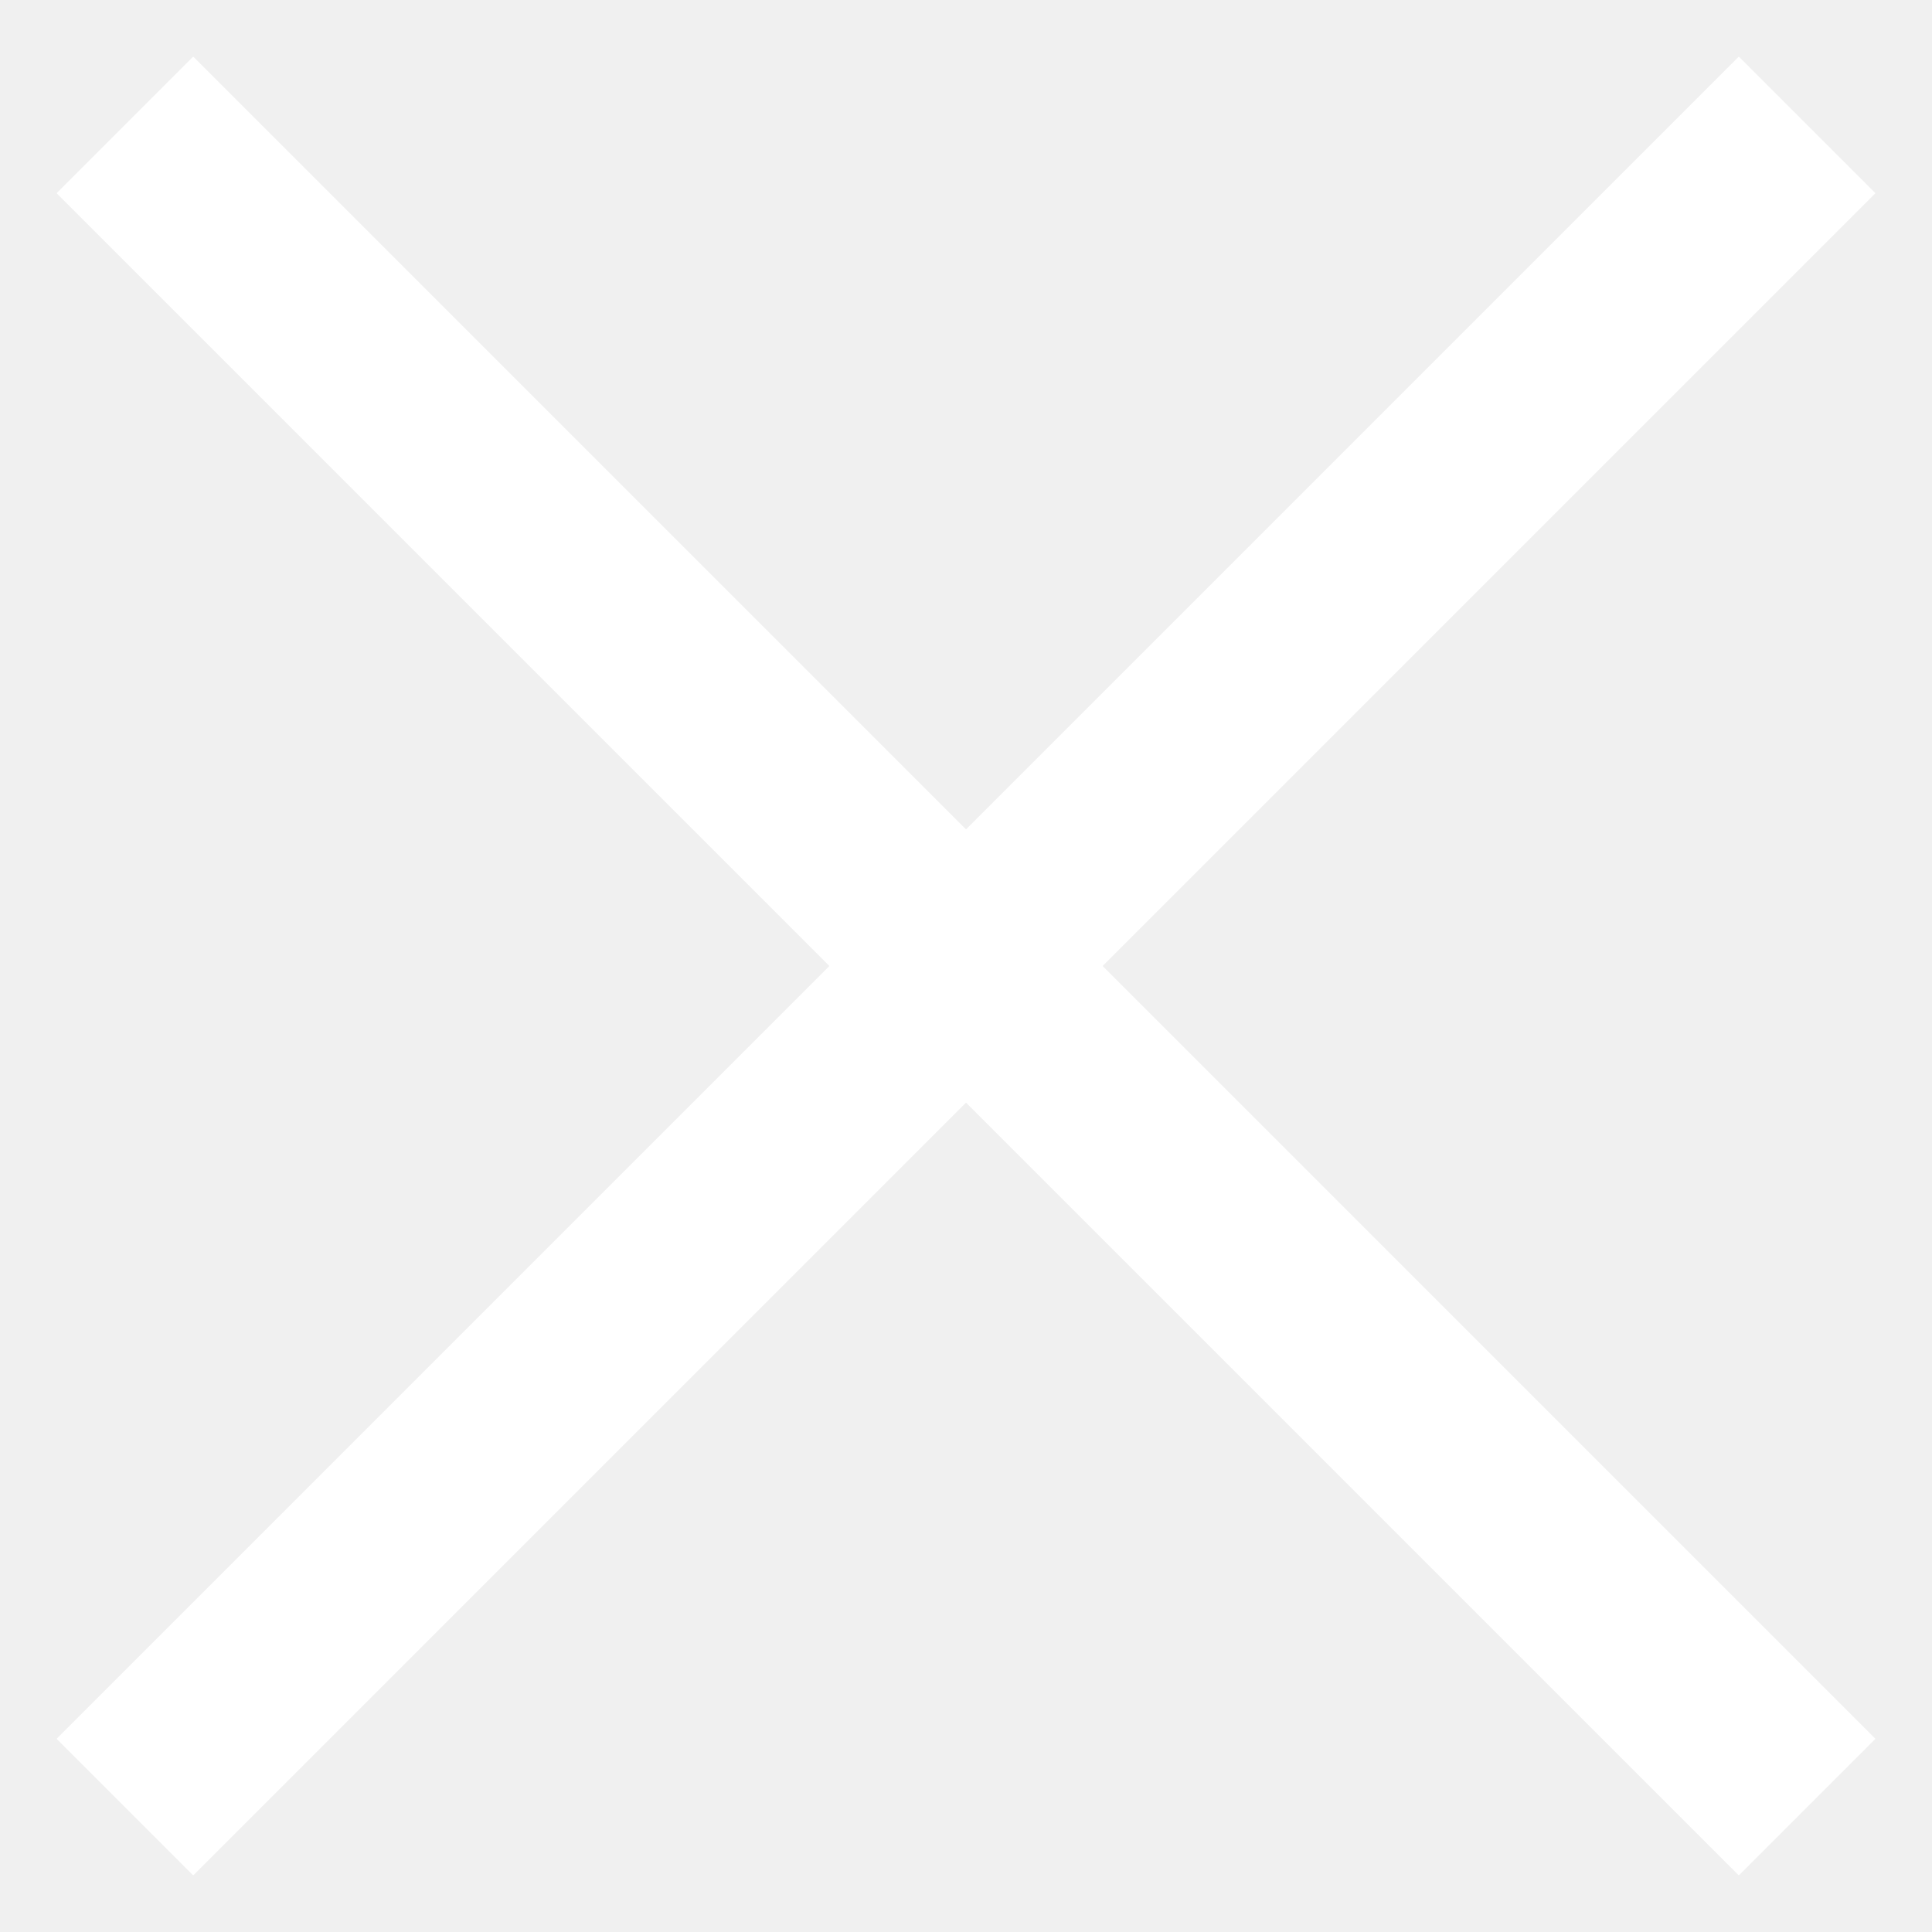
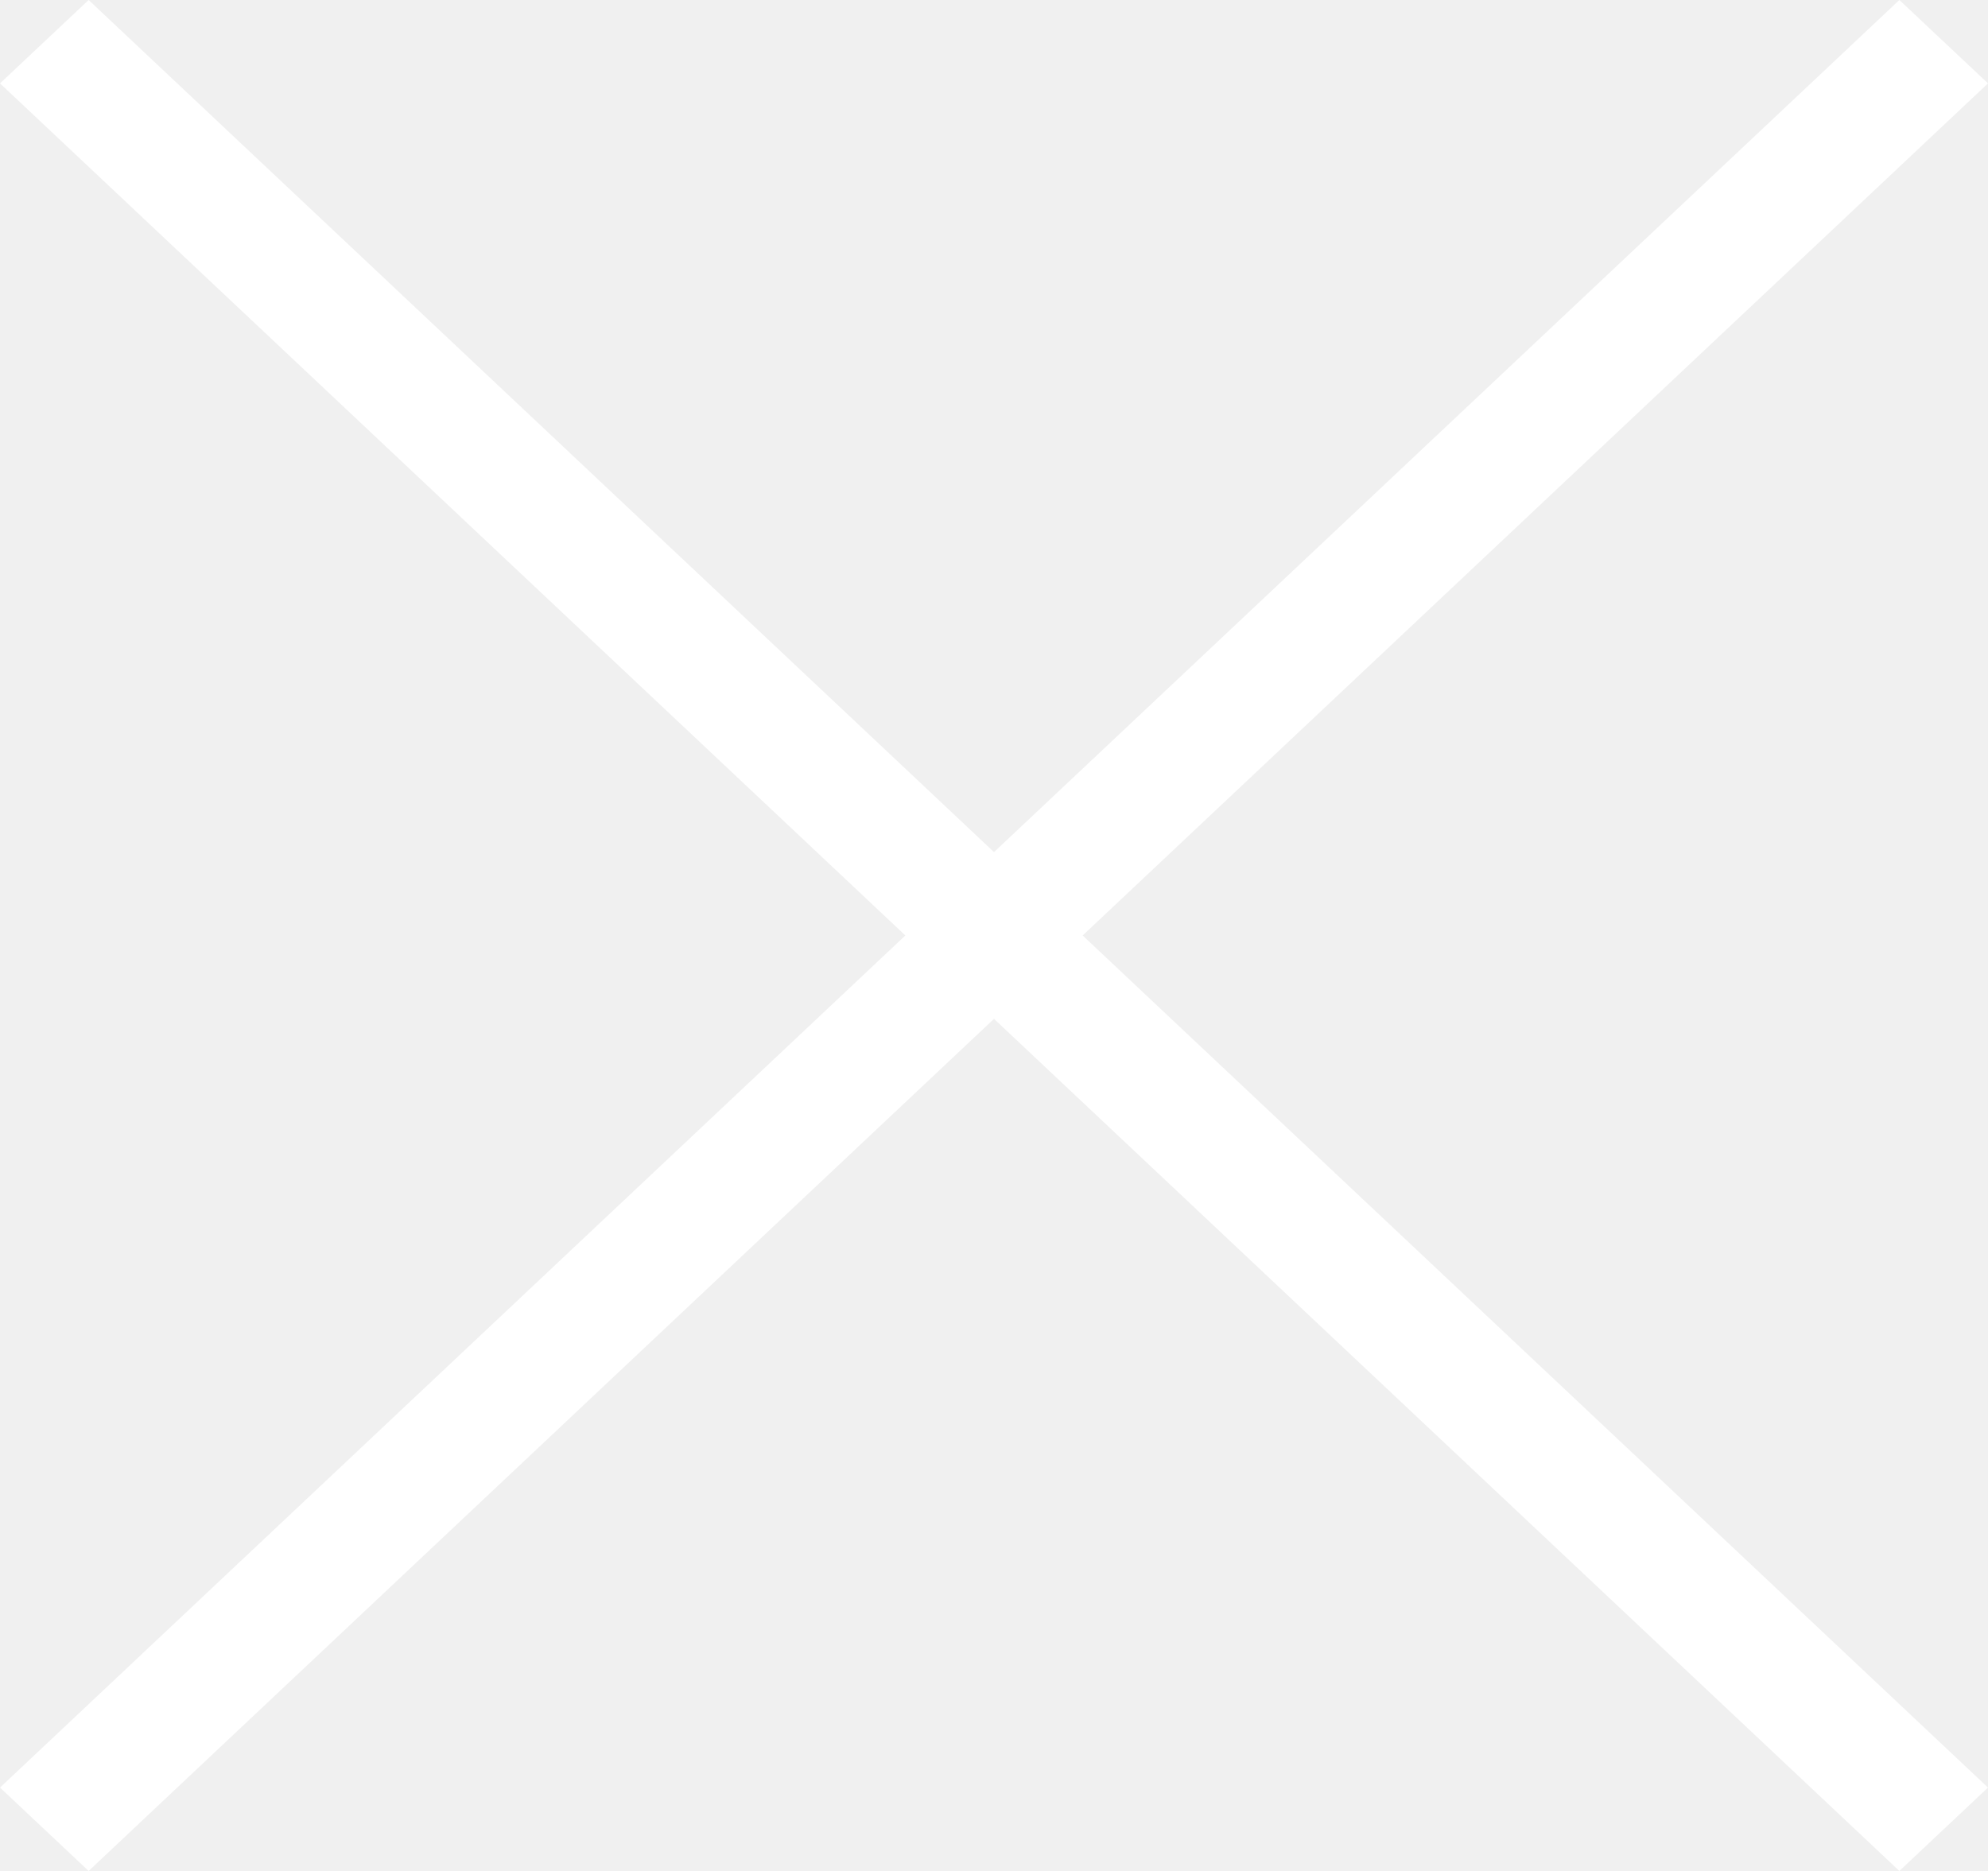
- <svg xmlns="http://www.w3.org/2000/svg" width="19" height="19" viewBox="0 0 10 10" fill="none">
-   <path d="M1 9L9 1" stroke="#FFFF" stroke-linecap="square" stroke-linejoin="round" />
-   <path d="M1 1L9 9" stroke="#FFFF" stroke-linecap="square" stroke-linejoin="round" />
+ <svg xmlns="http://www.w3.org/2000/svg" width="17" height="16" viewBox="0 0 17 16" fill="none">
+   <path fill-rule="evenodd" clip-rule="evenodd" d="M8.5 7.287L0.758 0L0 0.713L7.742 8L0 15.287L0.758 16L8.5 8.713L16.242 16L17 15.287L9.258 8L17 0.713L16.242 1.30859e-05L8.5 7.287Z" fill="white" />
</svg>
